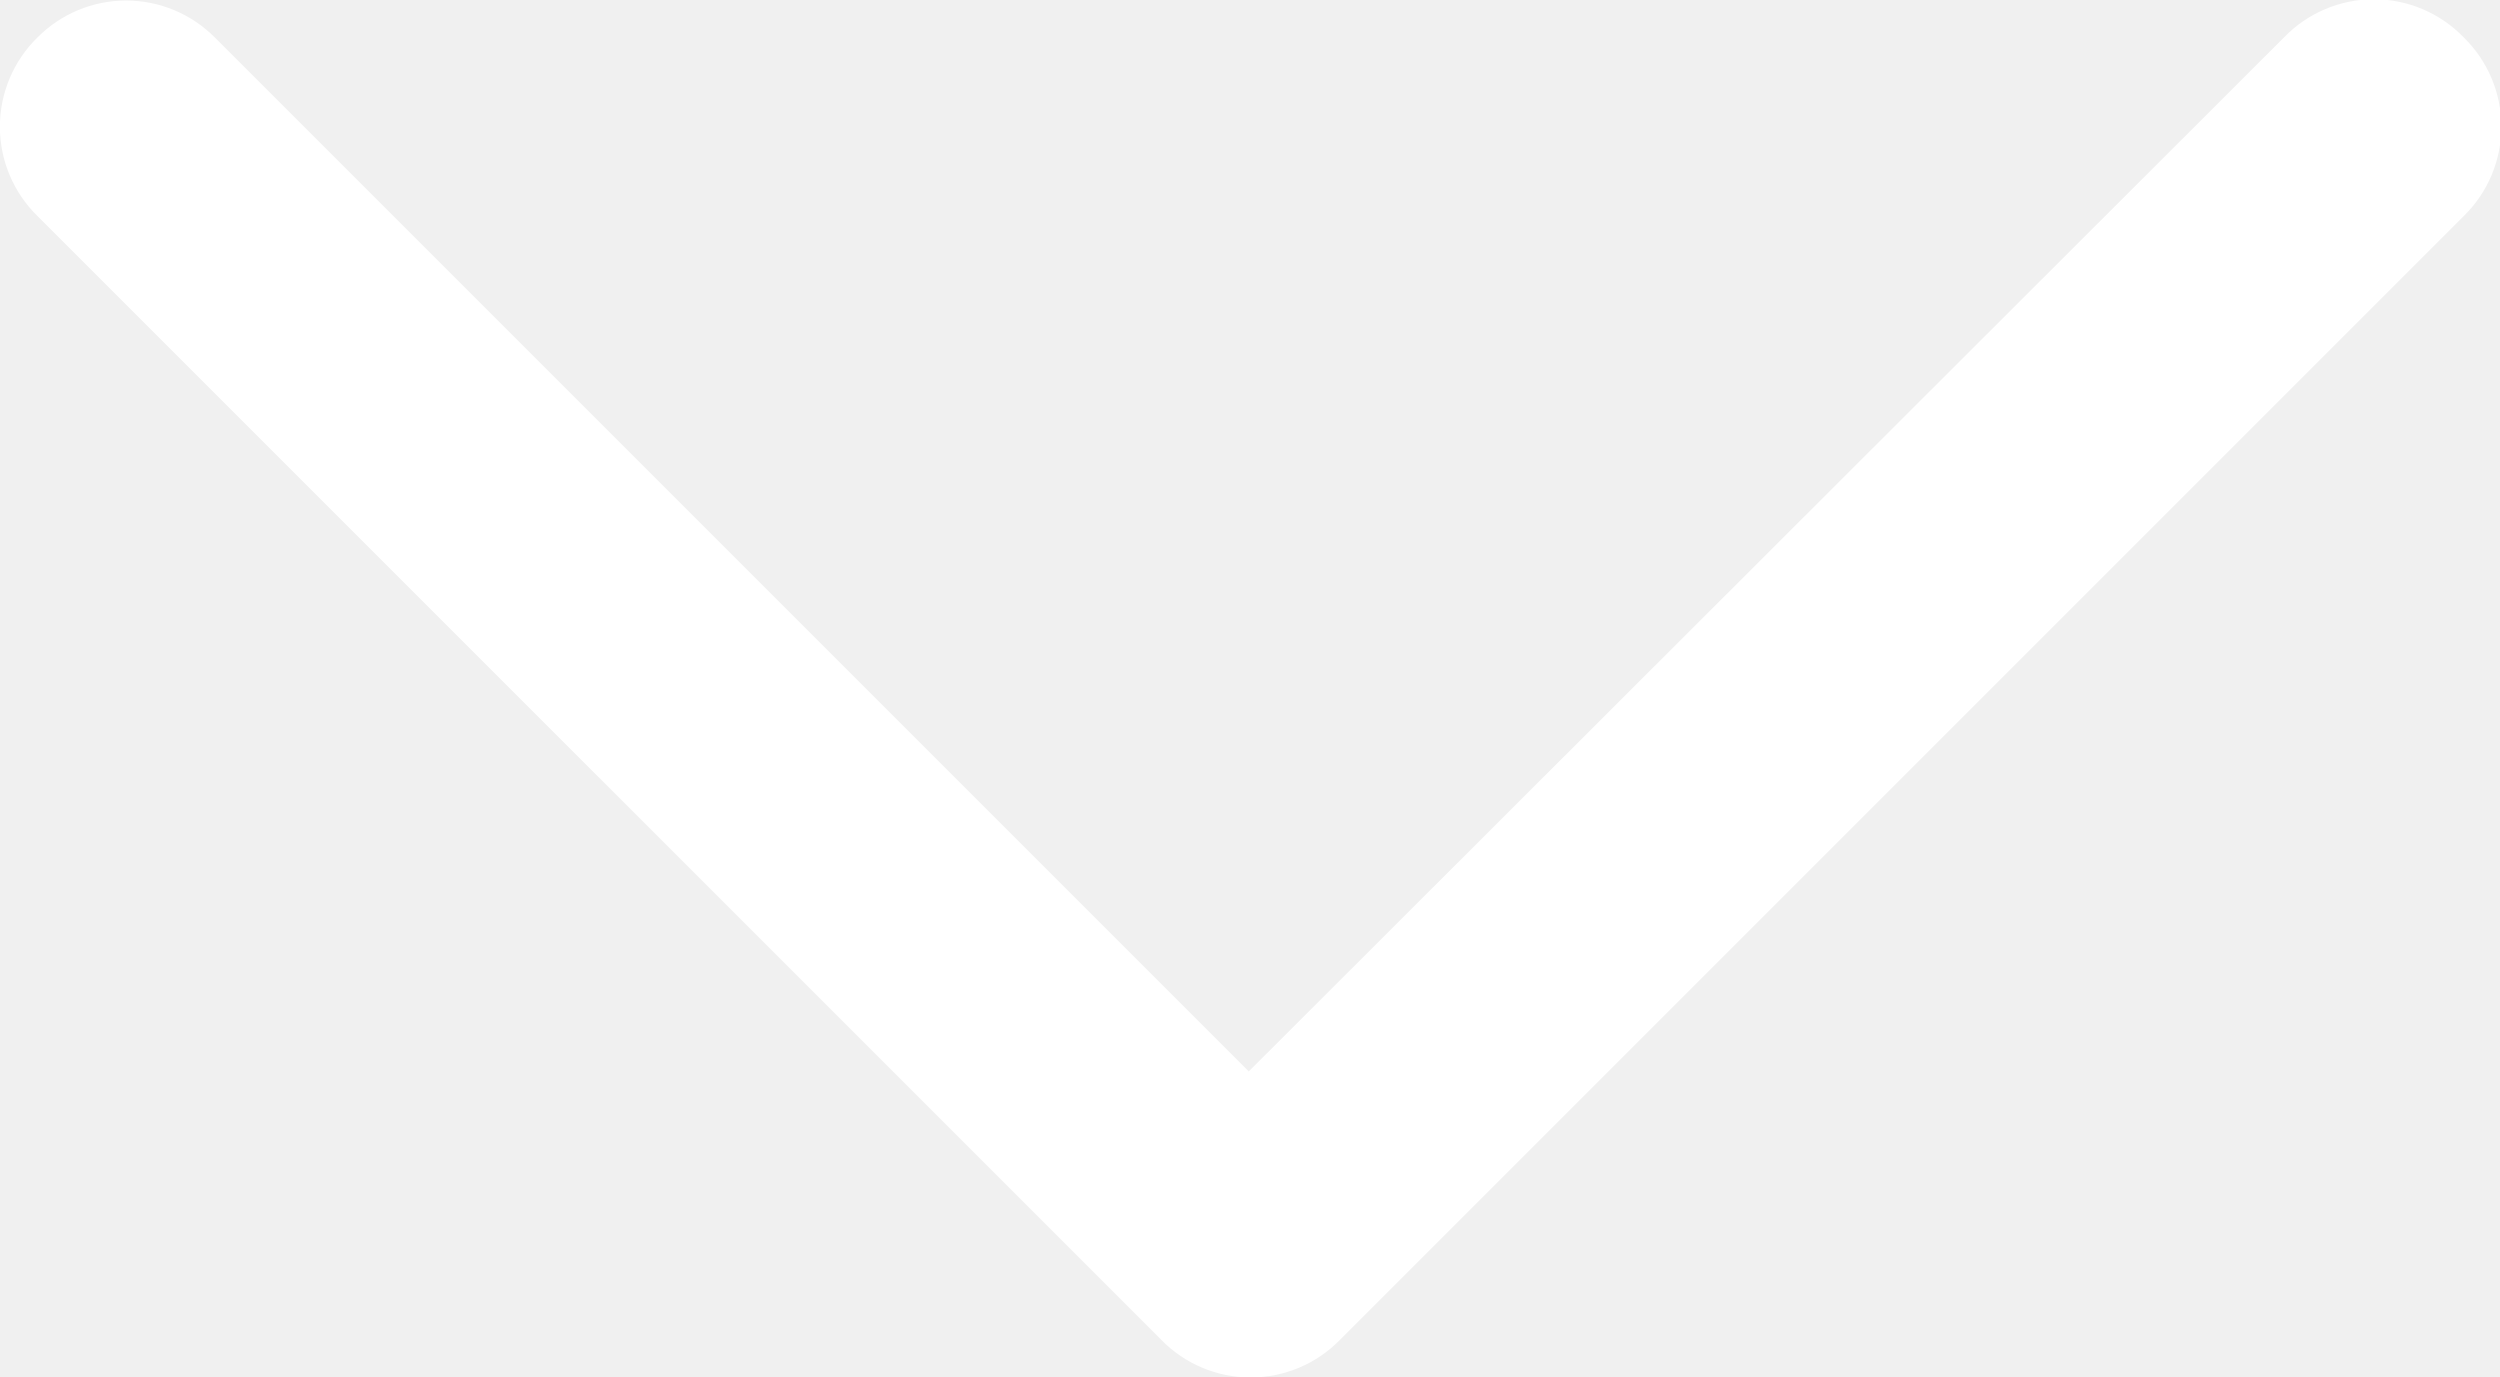
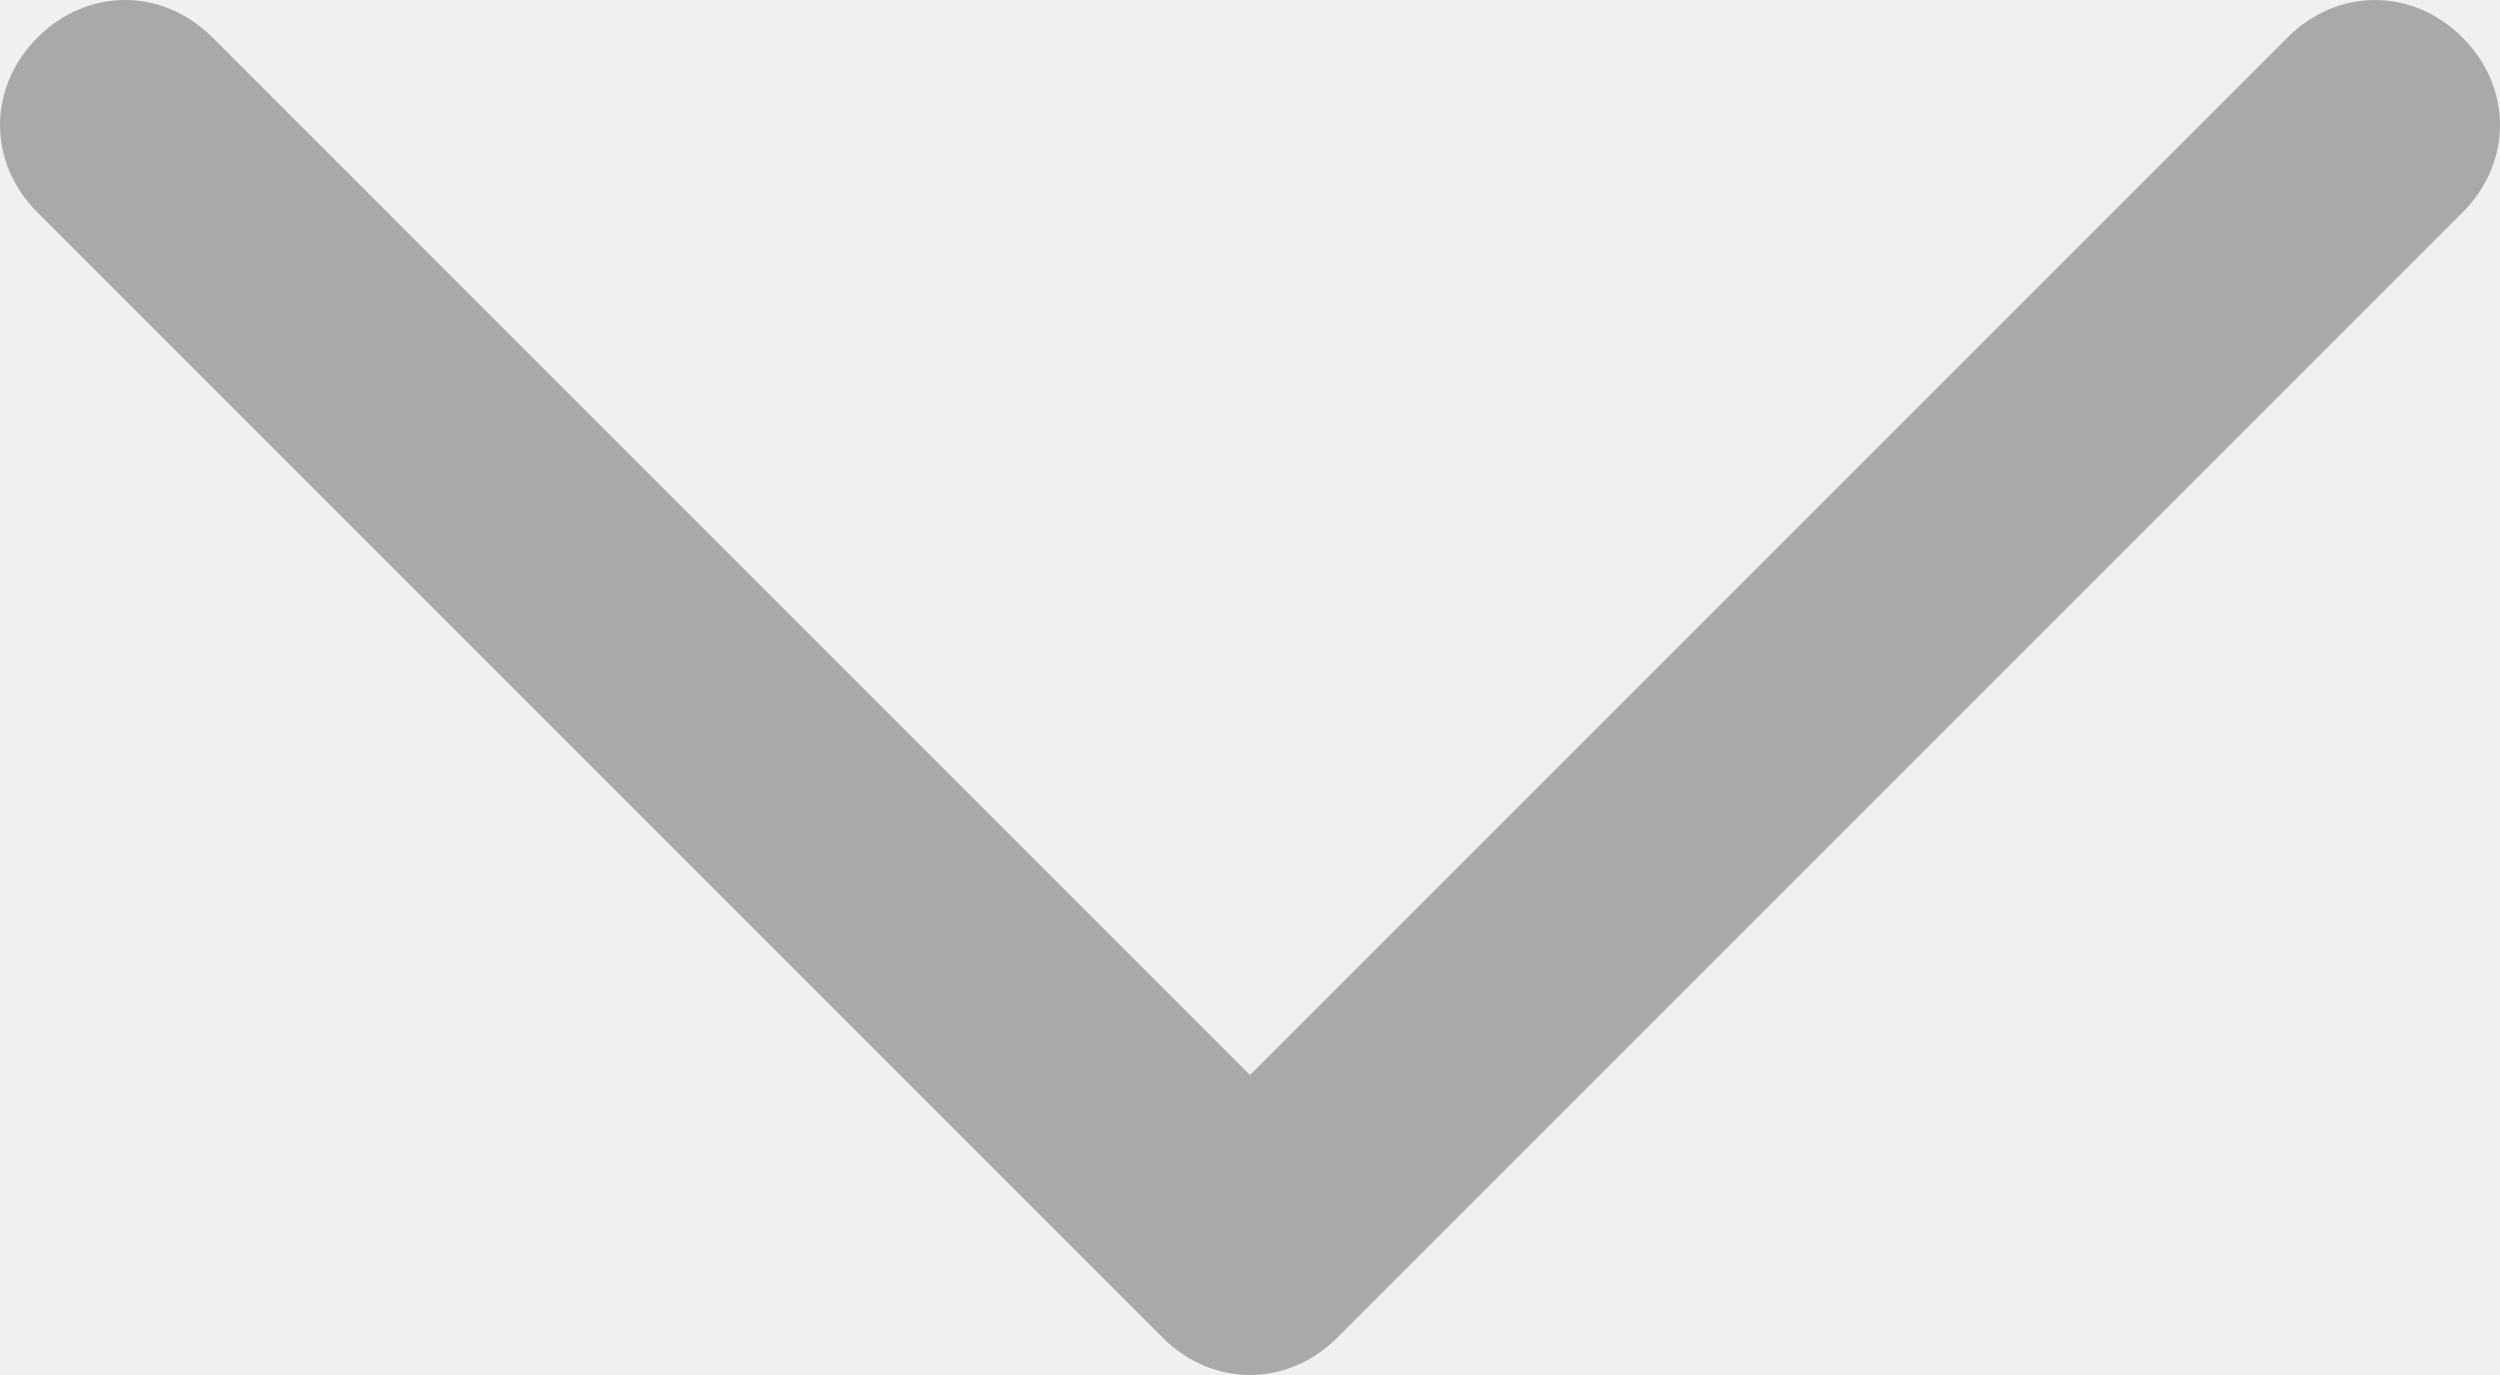
- <svg xmlns="http://www.w3.org/2000/svg" viewBox="0 0 20.02 11.02">
-   <defs>
-     <style>.cls-1{fill:#fff;}</style>
-   </defs>
-   <g id="Layer_2" data-name="Layer 2">
-     <g id="Слой_1" data-name="Слой 1">
-       <path id="Expand_More" data-name="Expand More" class="cls-1" d="M18.29.3,10,8.58,1.72.3A1,1,0,0,0,.3.3a1,1,0,0,0,0,1.43l9,9h0a1,1,0,0,0,1.43,0l9-9a1,1,0,0,0,0-1.43A1,1,0,0,0,18.29.3Z" />
+ <svg xmlns="http://www.w3.org/2000/svg" version="1.1" id="Layer_1" x="0px" y="0px" viewBox="0 0 20 11" style="enable-background:new 0 0 20 11;" xml:space="preserve">
+   <style type="text/css">
+ 	.st0{fill:#A9A9A9;}
+ </style>
+   <g id="Layer_2_1_">
+     <g id="Слой_1">
+       <path id="Expand_More" class="st0" d="M18.3,0.3L10,8.6L1.7,0.3c-0.4-0.4-1-0.4-1.4,0c0,0,0,0,0,0c-0.4,0.4-0.4,1,0,1.4    c0,0,0,0,0,0l9,9l0,0c0.4,0.4,1,0.4,1.4,0c0,0,0,0,0,0l9-9c0.4-0.4,0.4-1,0-1.4c0,0,0,0,0,0C19.3-0.1,18.7-0.1,18.3,0.3    C18.3,0.3,18.3,0.3,18.3,0.3z" />
    </g>
  </g>
</svg>
